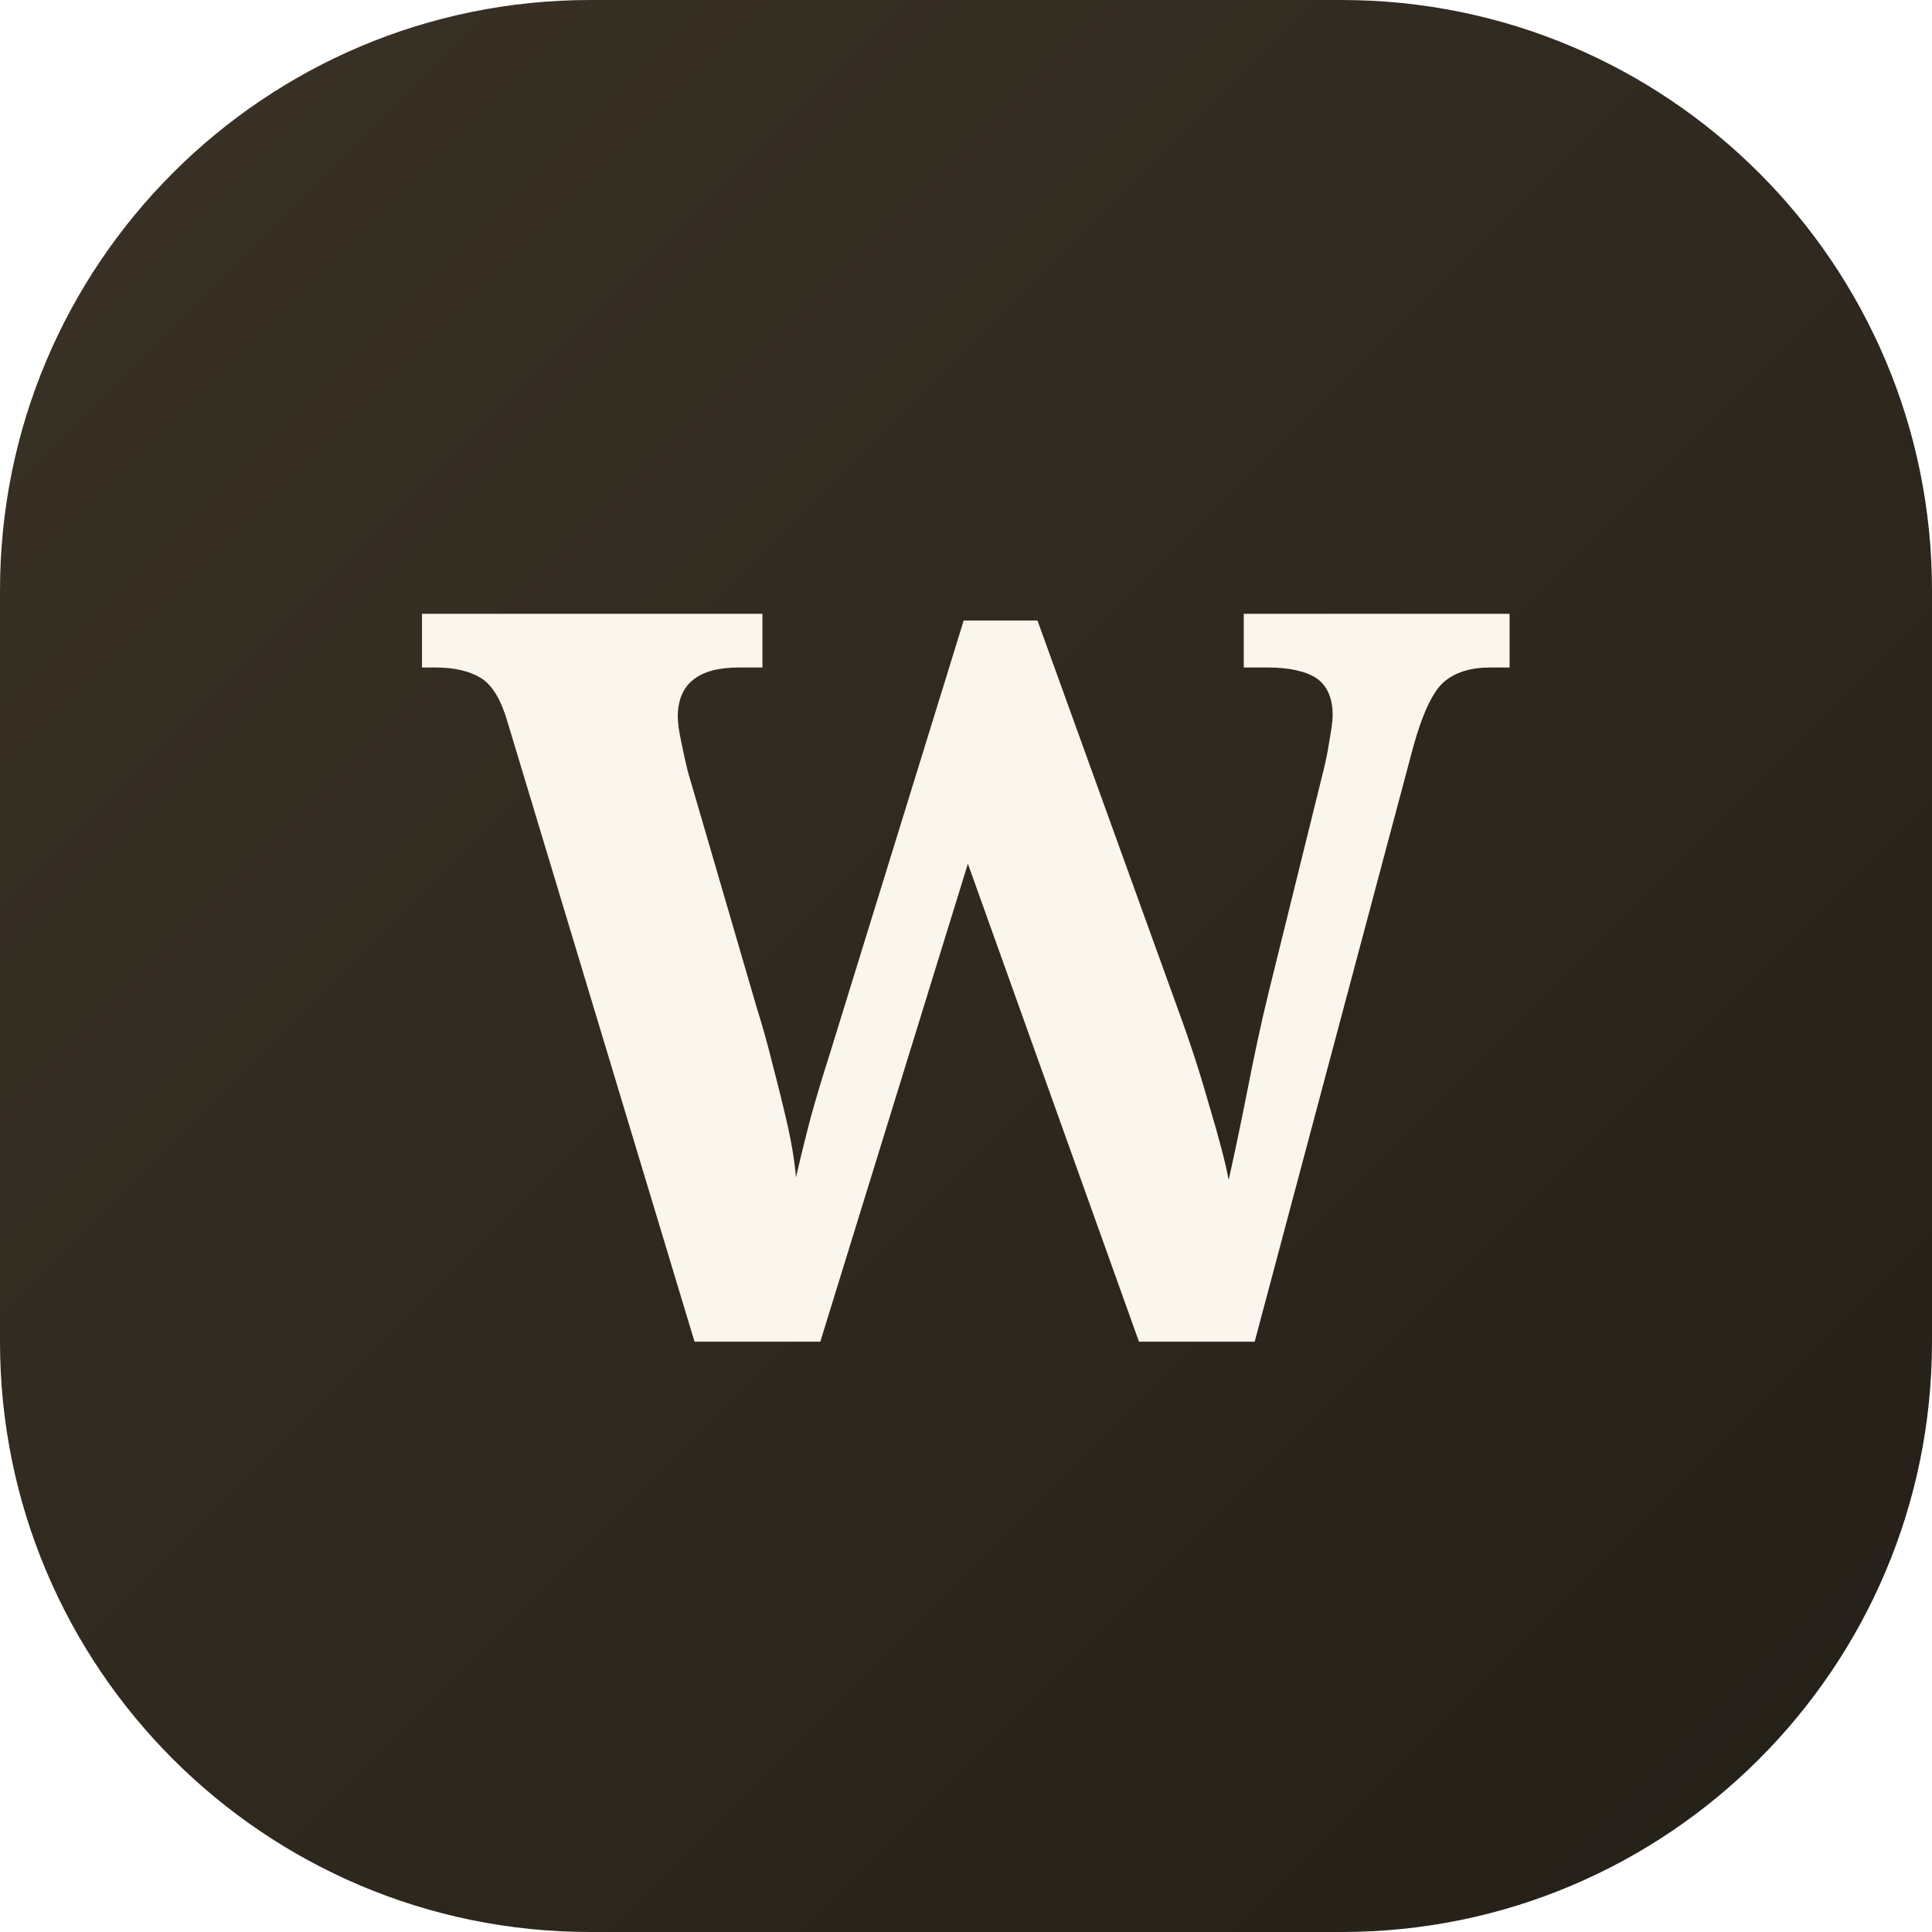
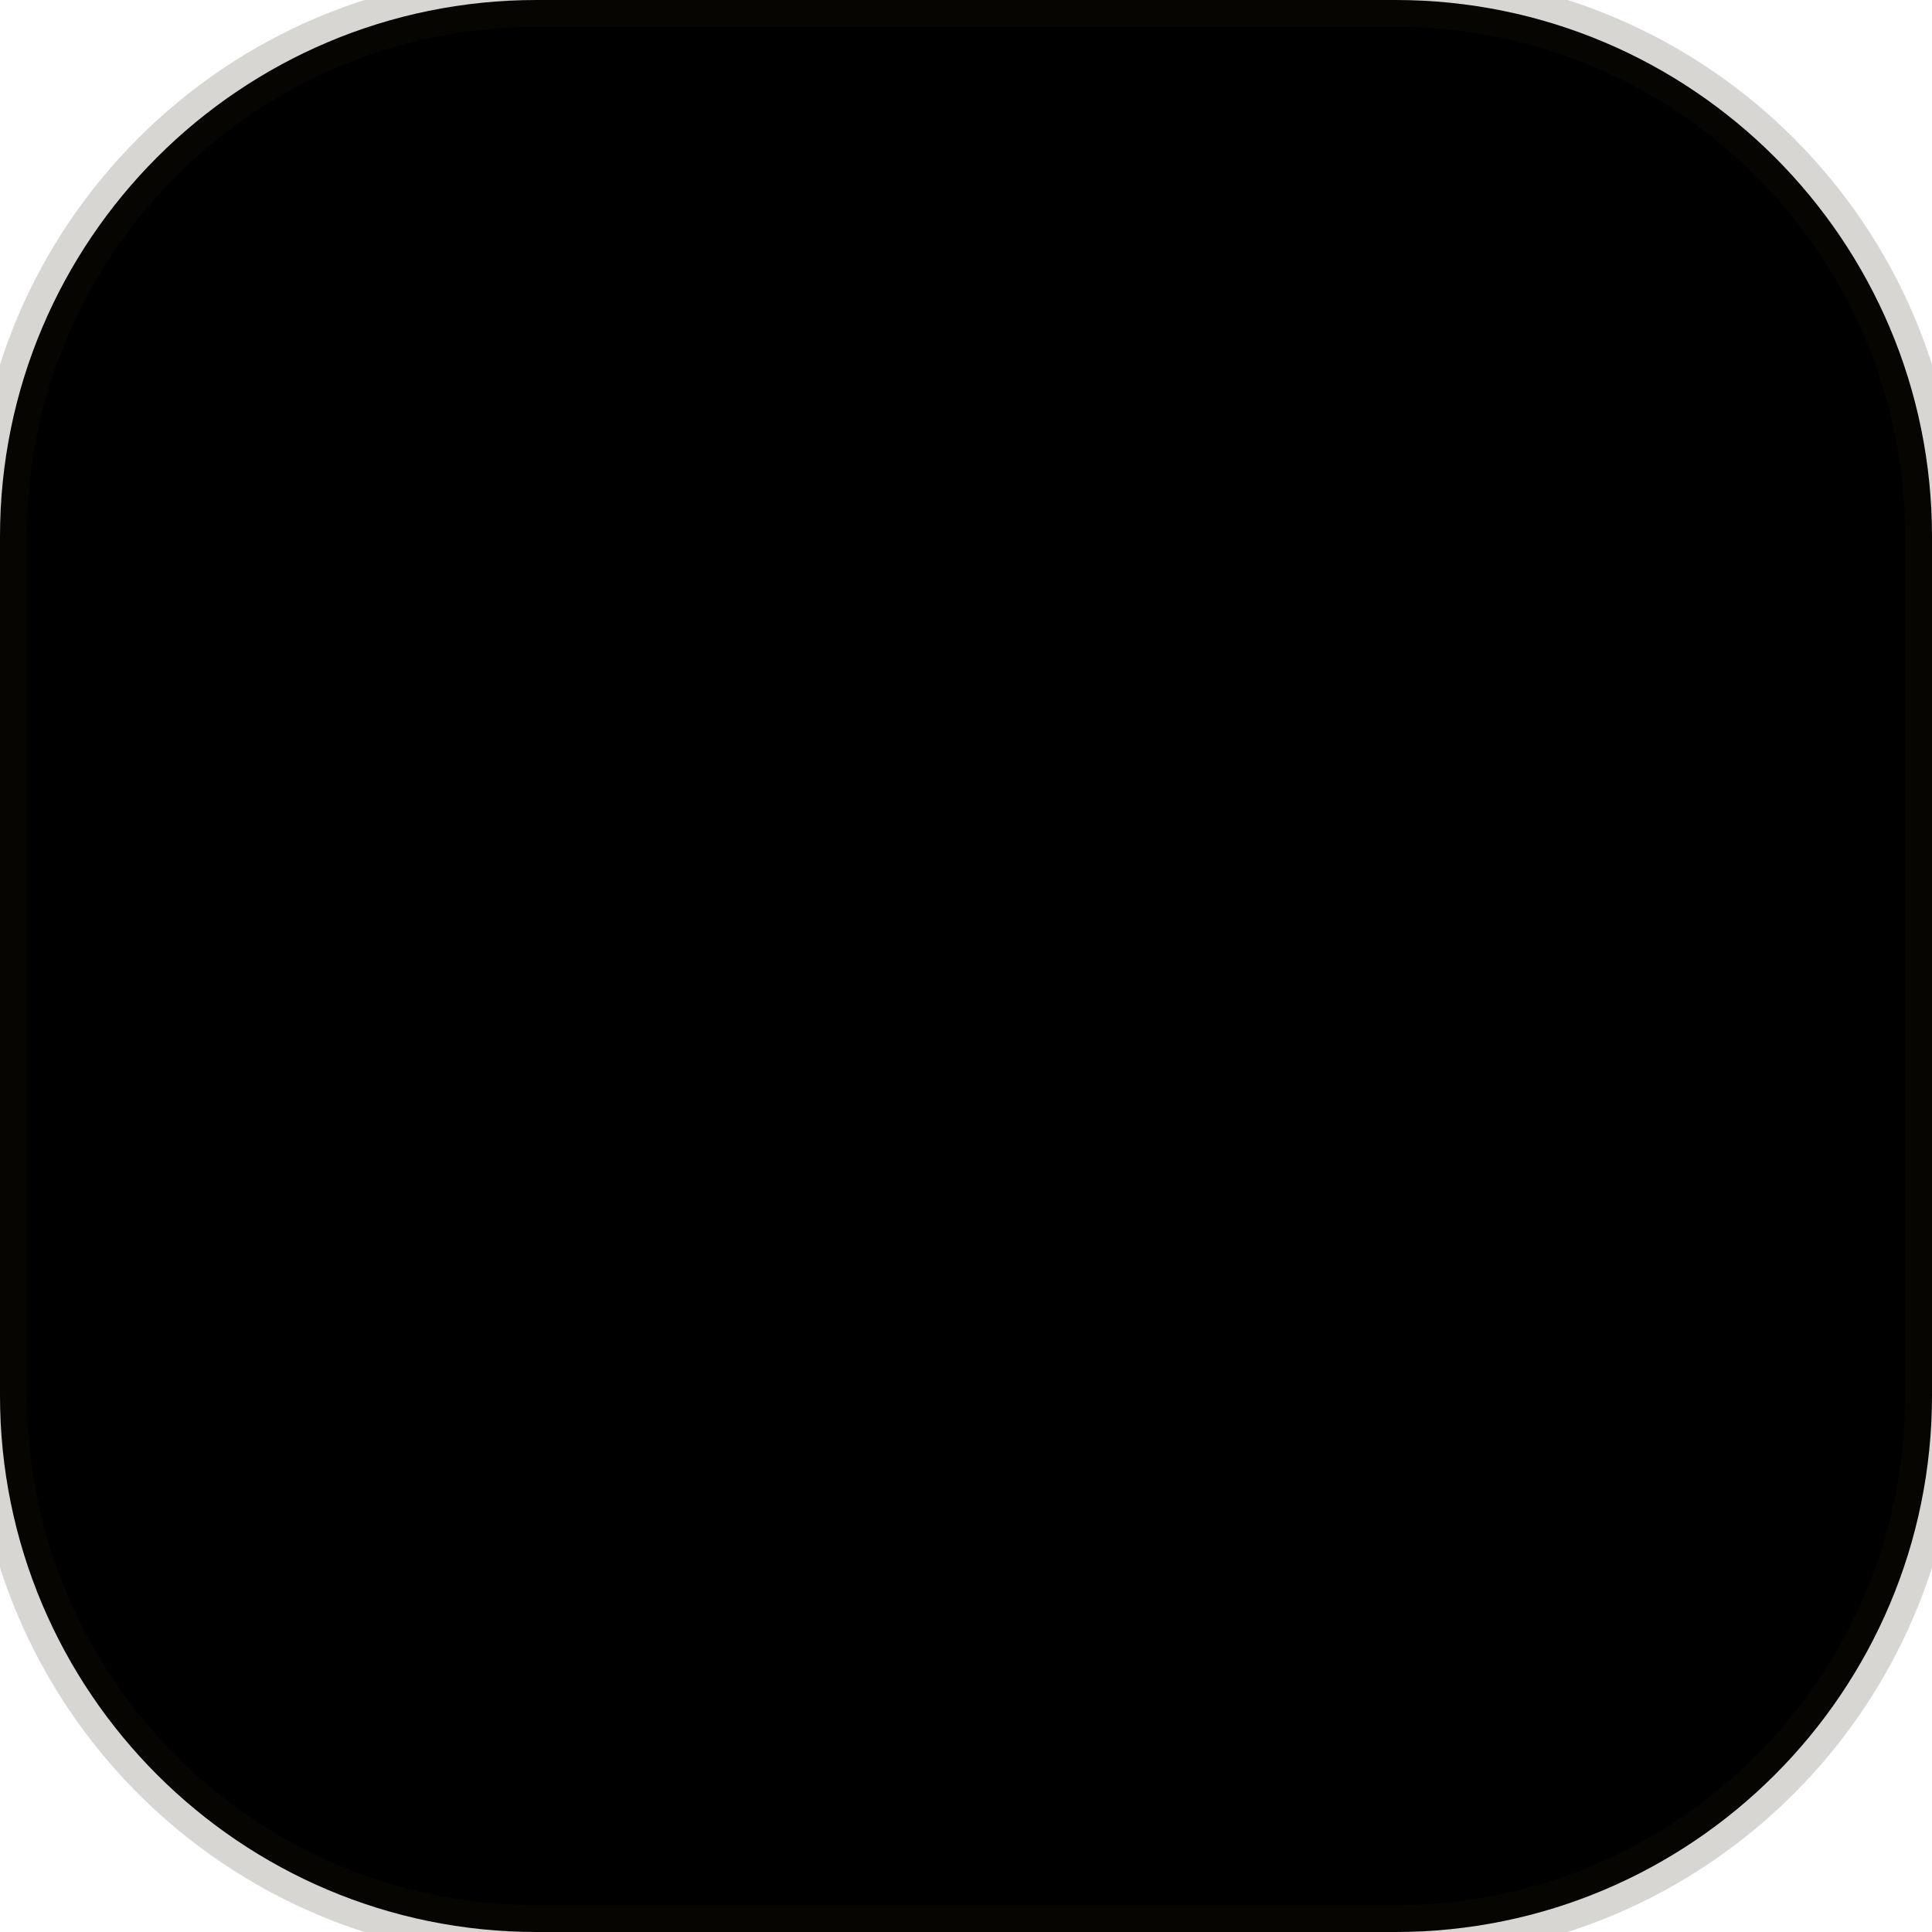
<svg xmlns="http://www.w3.org/2000/svg" viewBox="0 0 36 36">
-   <defs>
-     <linearGradient id="g" x1="0" y1="0" x2="1" y2="1">
-       <stop offset="0%" stop-color="#3a3226" />
-       <stop offset="100%" stop-color="#241f18" />
-     </linearGradient>
-   </defs>
-   <rect width="36" height="36" rx="11" fill="url(#g)" />
-   <text x="18" y="25" font-family="Georgia, 'Bricolage Grotesque', serif" font-weight="800" font-size="19" fill="#faf6ee" text-anchor="middle">W</text>
+   <rect width="36" height="36" rx="10" fill="oklch(99% 0.006 85)" stroke="rgba(40,28,14,.18)" stroke-width="1" />
+   <svg x="8.46" y="15.48" width="19.08" height="5.04" viewBox="0 0 360 90">
+     <path d="M20 60 L45 30 L70 60 L95 30 Q140 15 175 45 Q210 75 250 45 Q285 20 330 45" fill="none" stroke="oklch(62% 0.17 52)" stroke-width="14" stroke-linecap="round" stroke-linejoin="round" />
+   </svg>
</svg>
